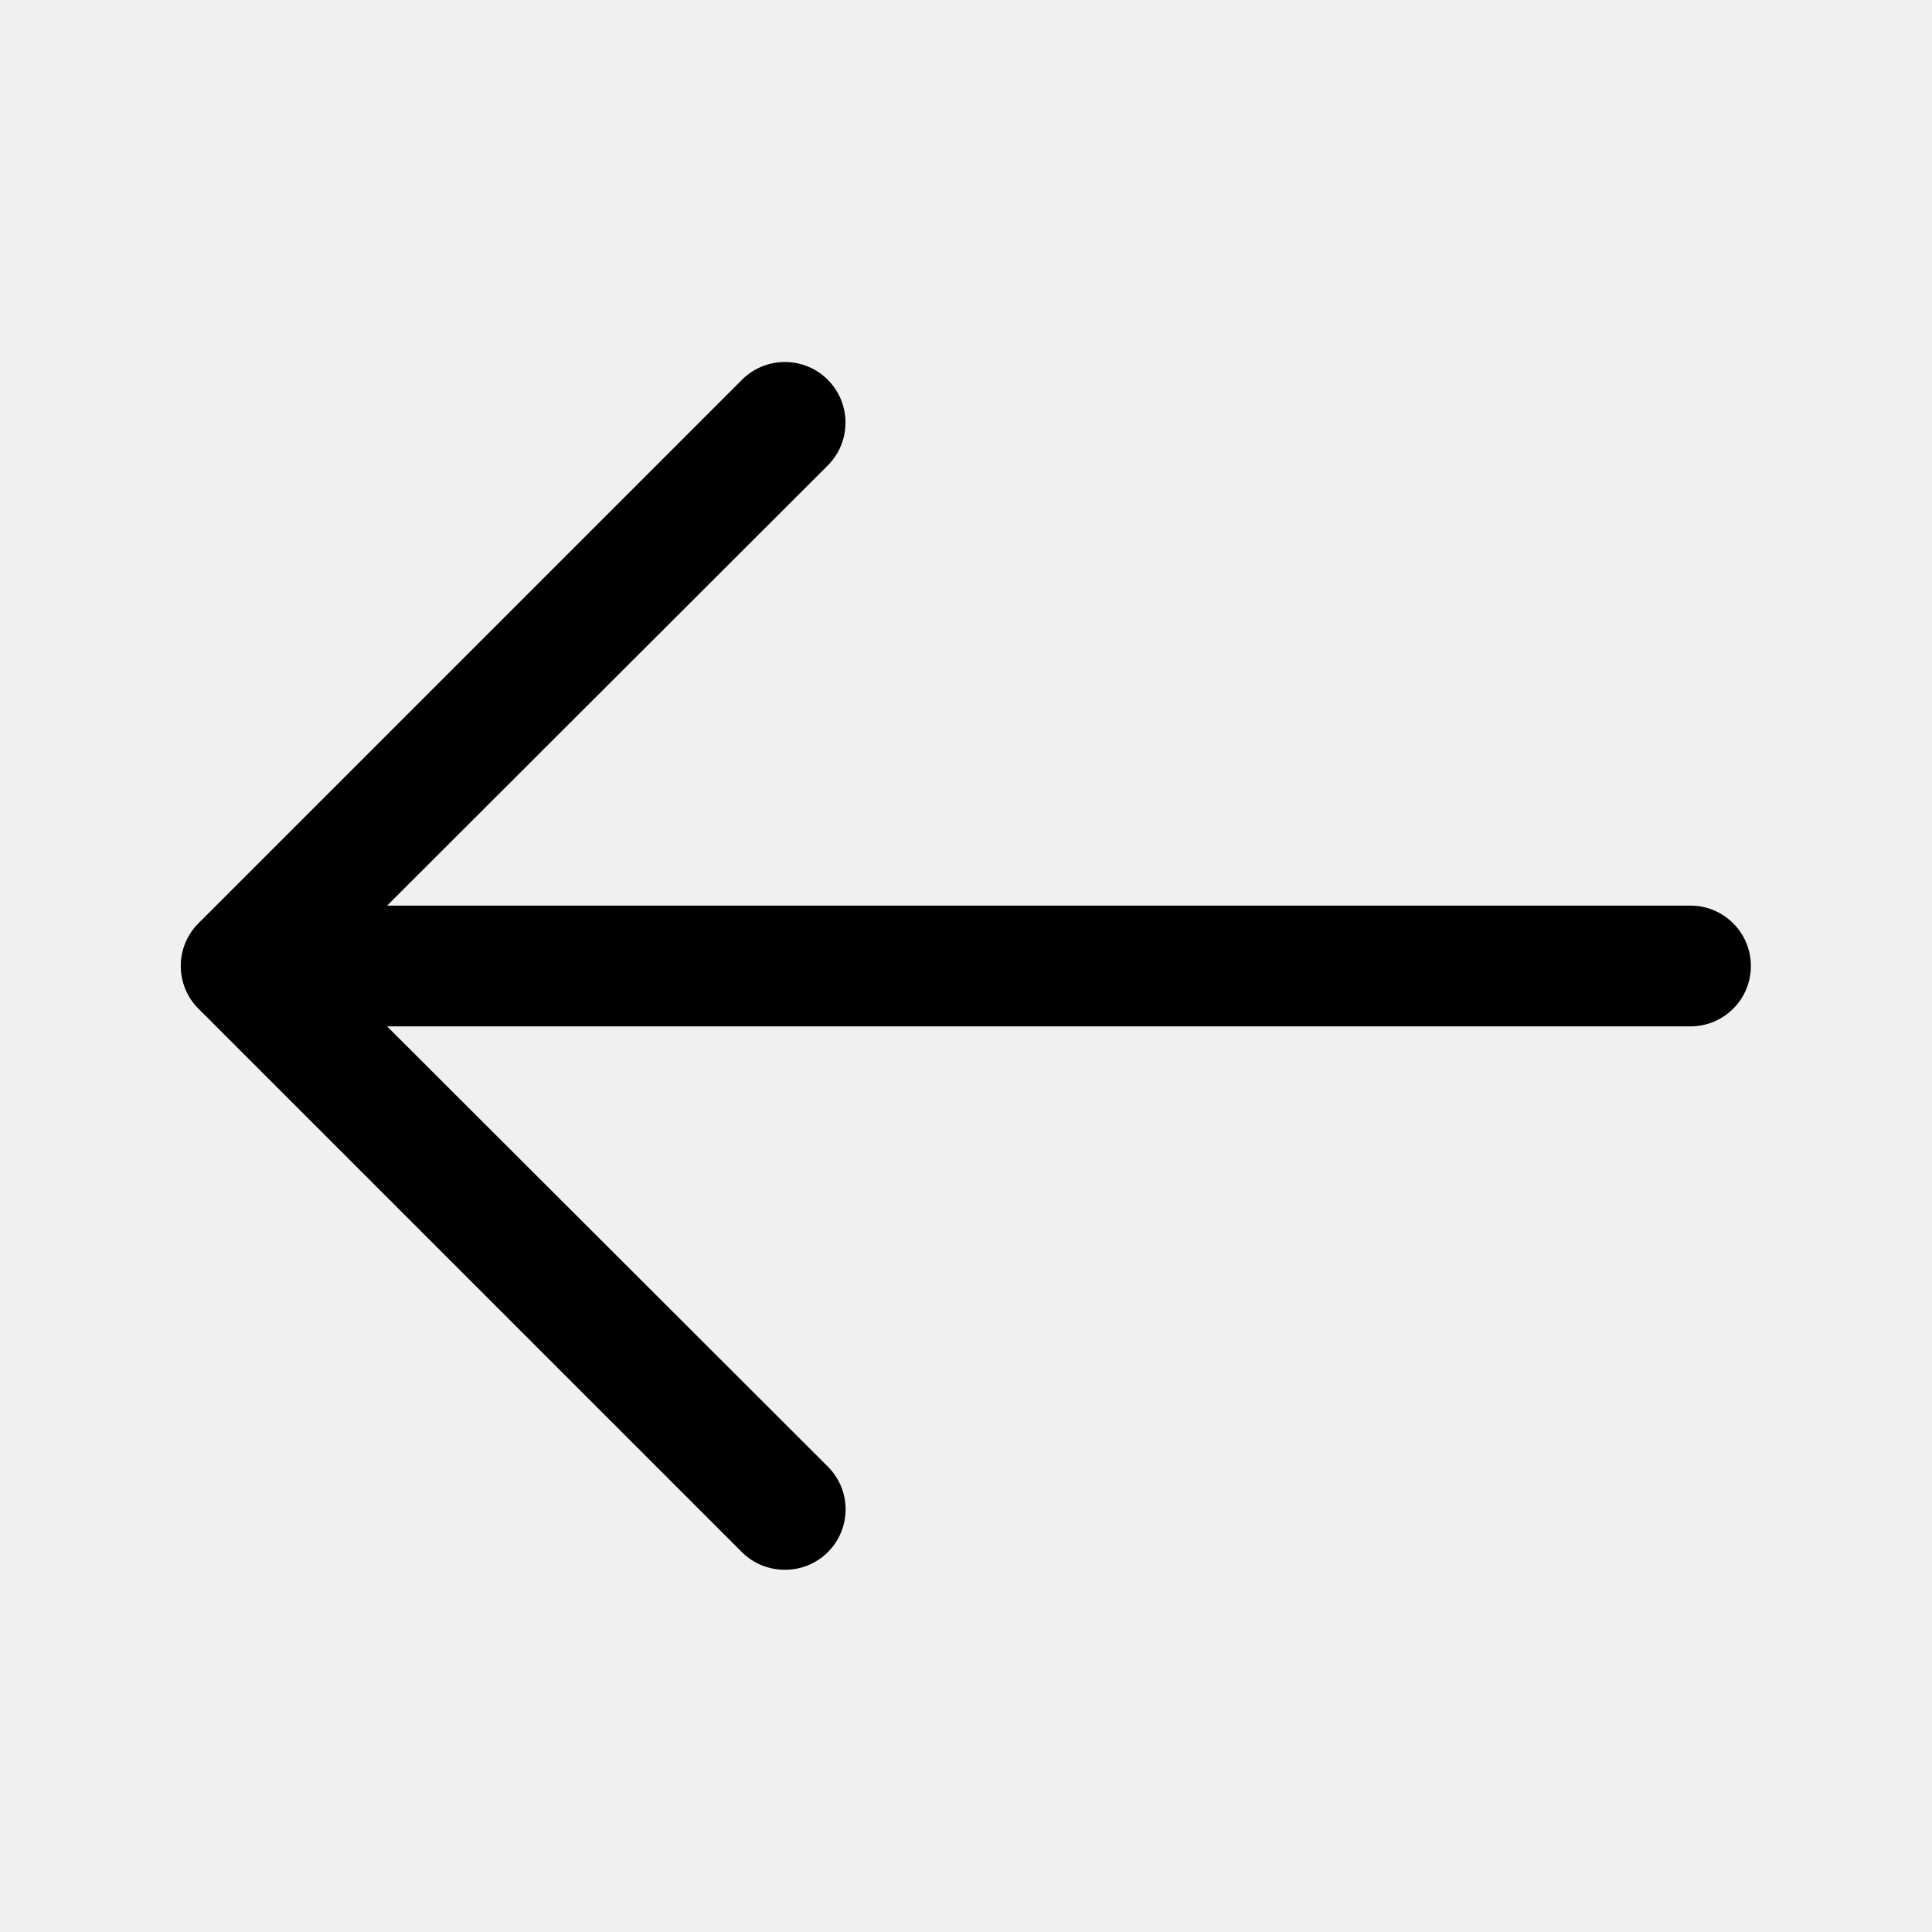
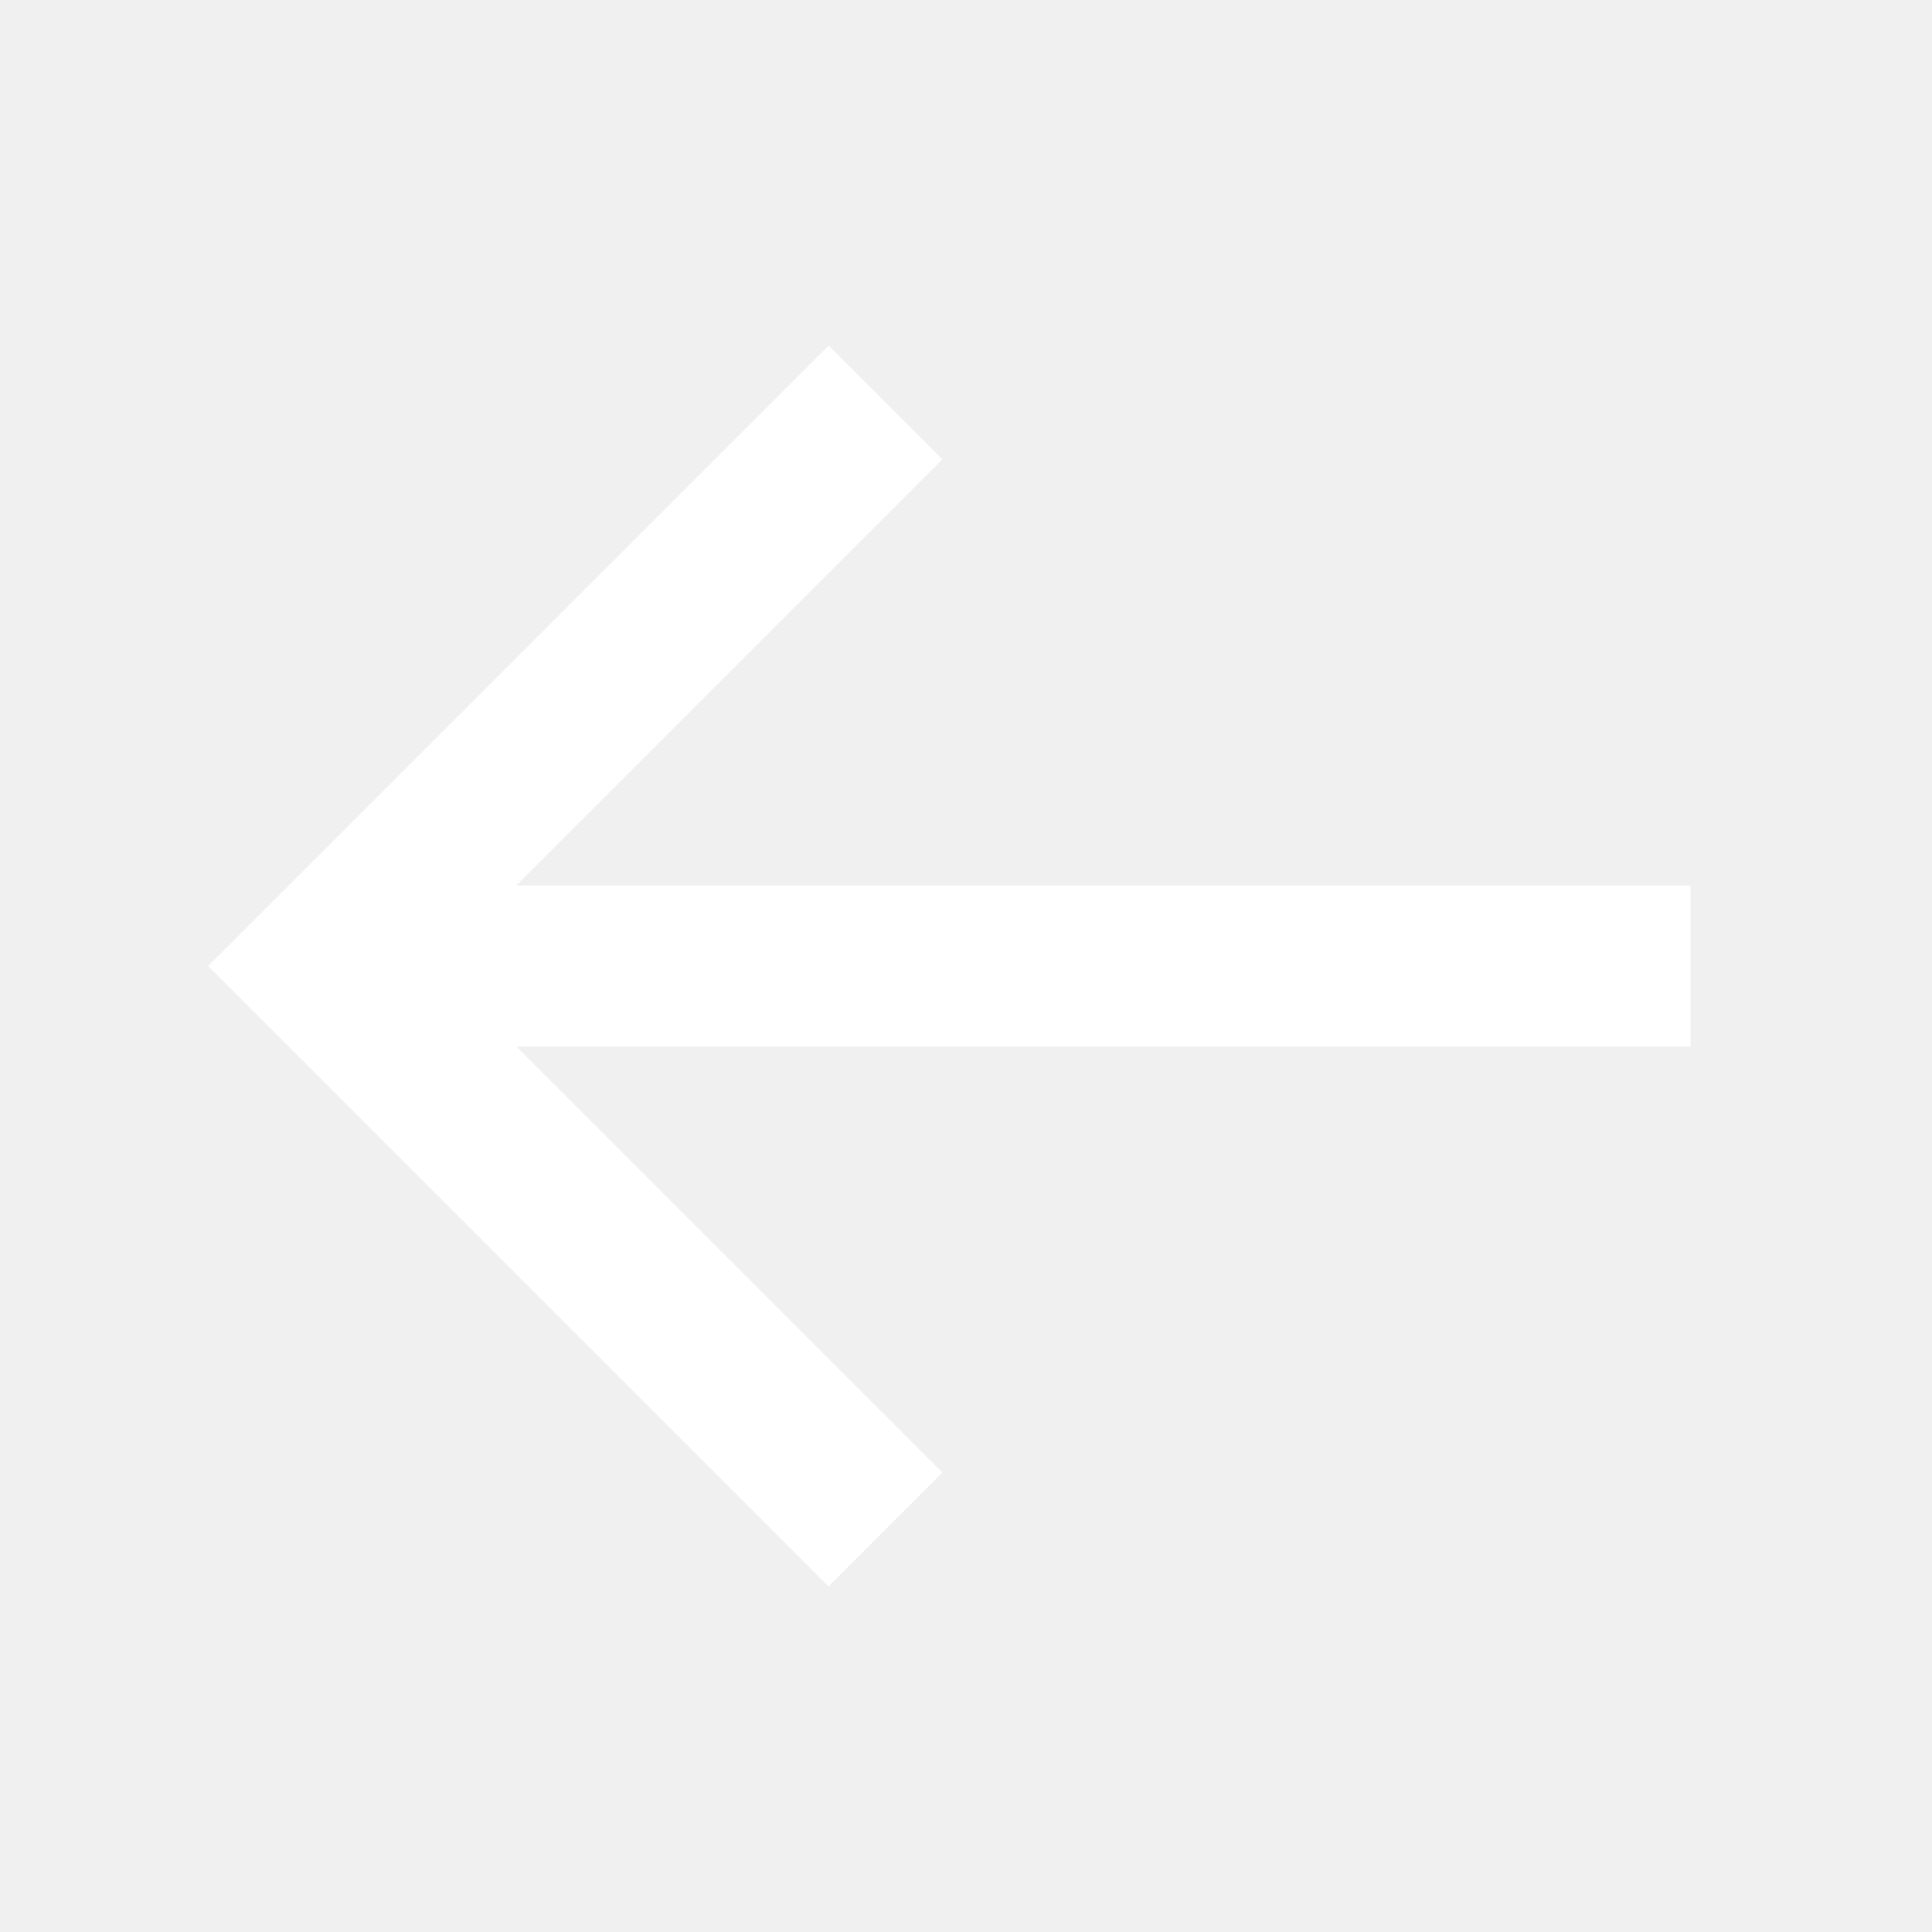
- <svg xmlns="http://www.w3.org/2000/svg" viewBox="0 0 32 32">
-   <defs>
-     <style>.cls-1{fill:none;}</style>
-   </defs>
-   <g data-name="Layer 2" id="Layer_2">
-     <path d="M13,26a1,1,0,0,1-.71-.29l-9-9a1,1,0,0,1,0-1.42l9-9a1,1,0,1,1,1.42,1.42L5.41,16l8.3,8.29a1,1,0,0,1,0,1.42A1,1,0,0,1,13,26Z" />
-     <path d="M28,17H4a1,1,0,0,1,0-2H28a1,1,0,0,1,0,2Z" />
-   </g>
-   <g id="frame">
-     <rect class="cls-1" height="32" width="32" />
-   </g>
+ <svg xmlns="http://www.w3.org/2000/svg" viewBox="0 0 24 24">
+   <path d="M21 11H6.414l5.293-5.293-1.414-1.414L2.586 12l7.707 7.707 1.414-1.414L6.414 13H21z" fill="#ffffff" class="fill-000000" />
</svg>
